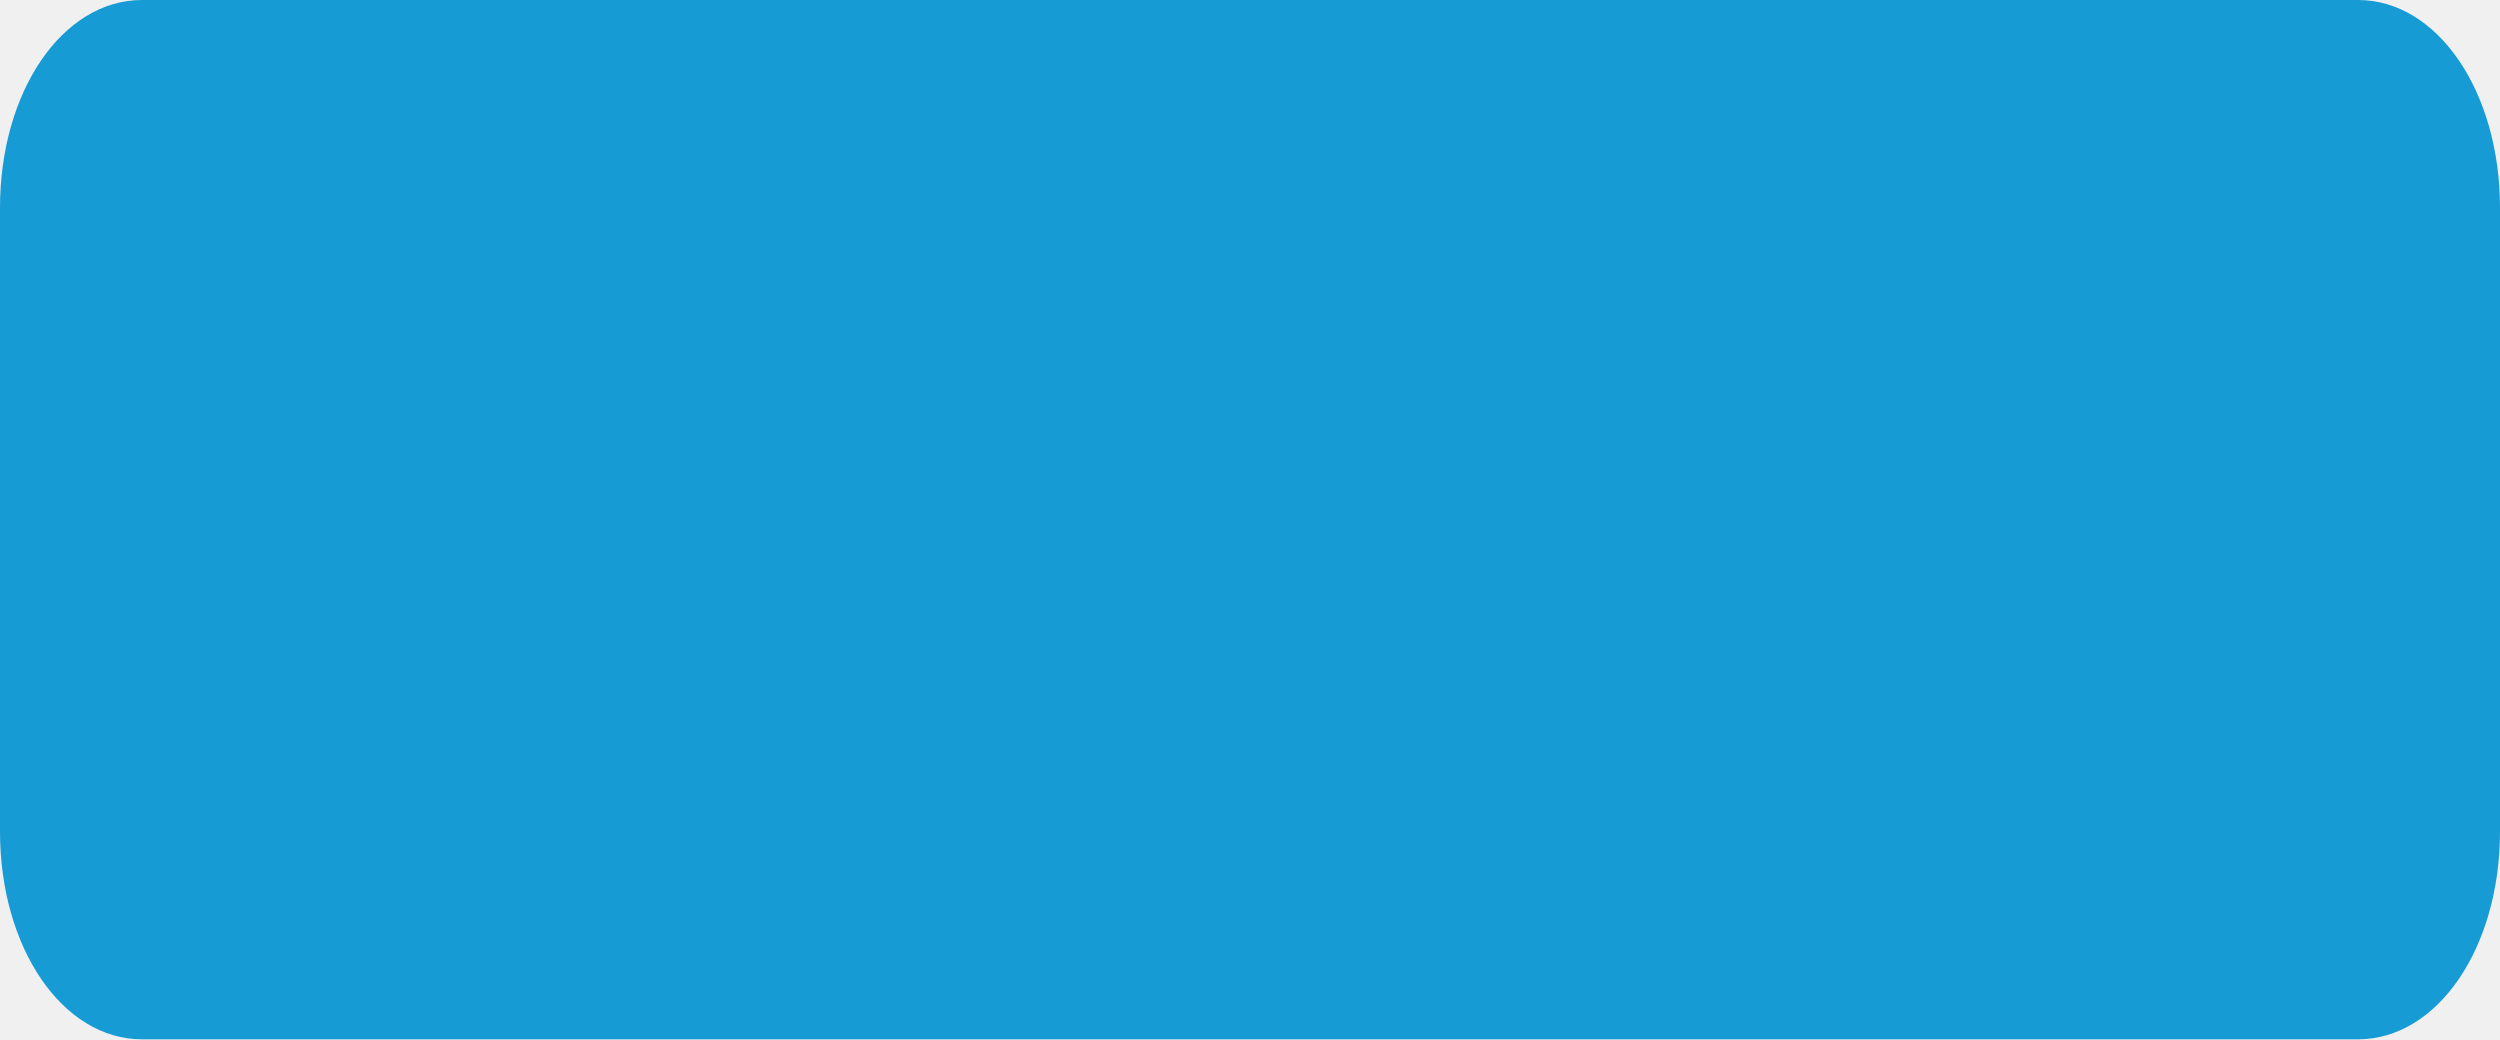
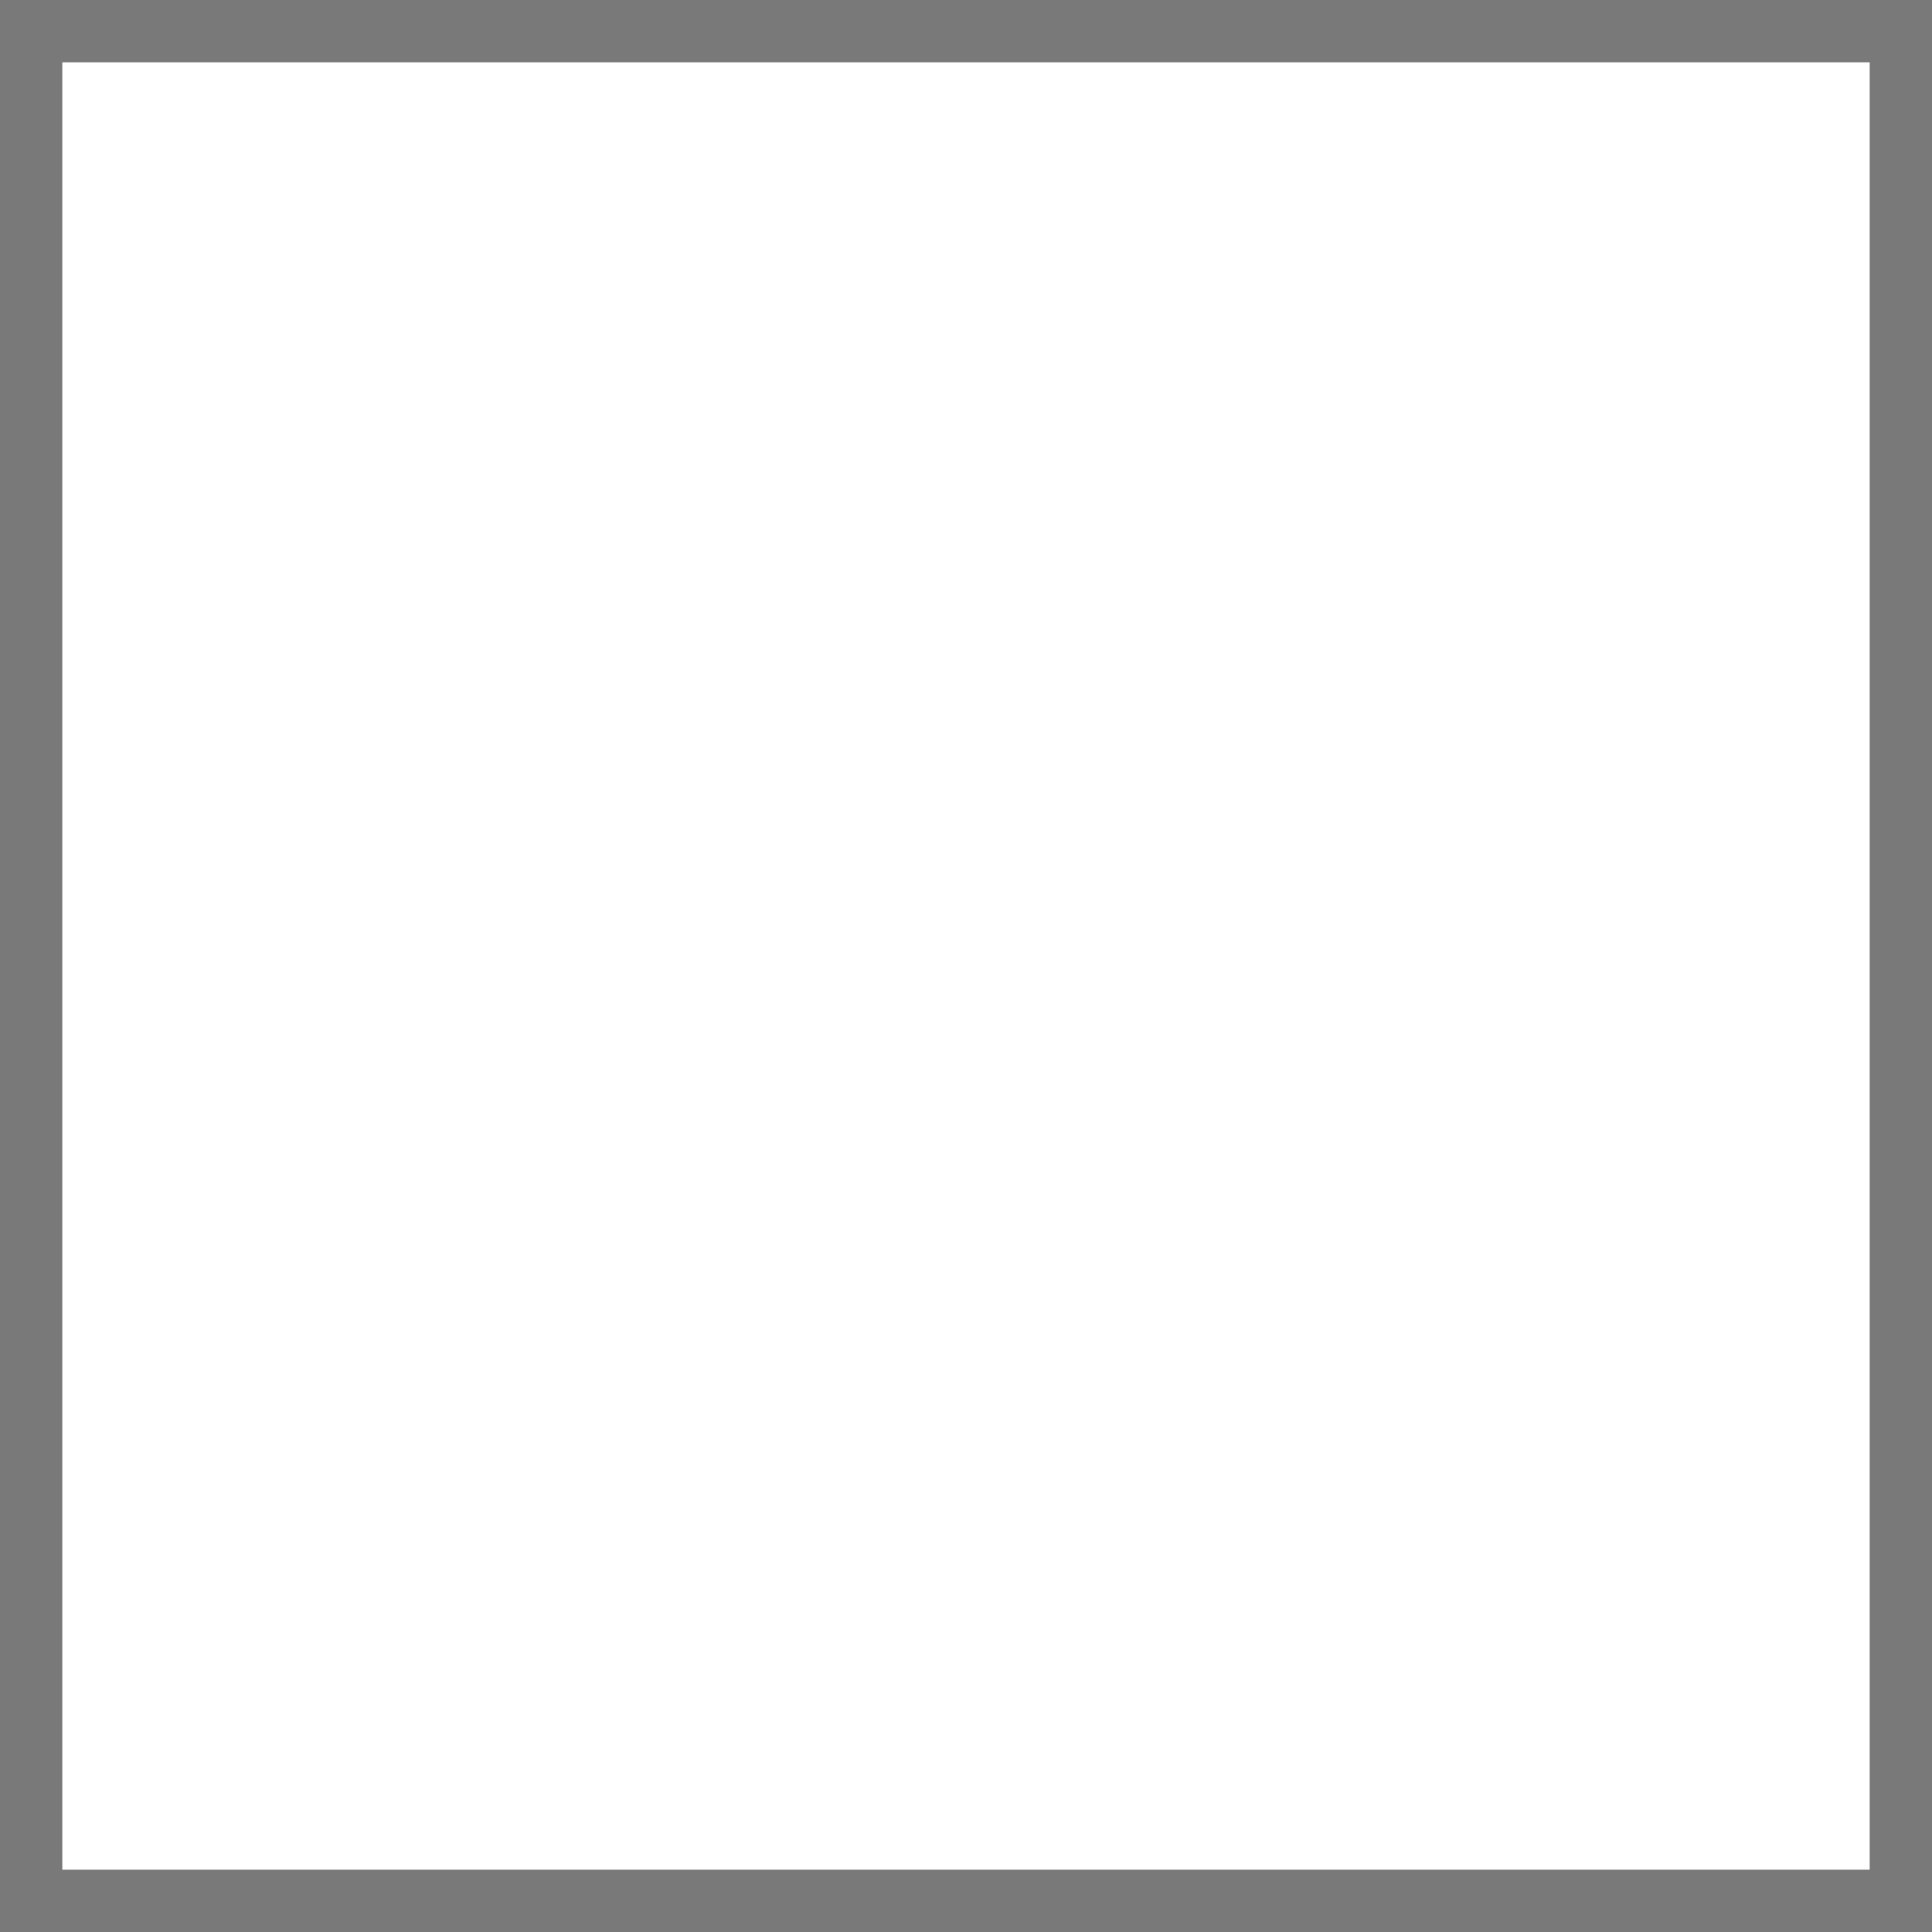
- <svg xmlns="http://www.w3.org/2000/svg" version="1.1" width="89px" height="37px">
-   <g transform="matrix(1 0 0 1 -552 -178 )">
-     <path d="M 0 29.6  L 0 7.4  C 0 3.256  2.225 0  5.057 0  L 45.511 0  L 83.943 0  C 86.775 0  89 3.256  89 7.4  L 89 29.6  C 89 33.744  86.775 37  83.943 37  L 5.057 37  C 2.225 37  0 33.744  0 29.6  Z " fill-rule="nonzero" fill="#169bd5" stroke="none" transform="matrix(1 0 0 1 552 178 )" />
-   </g>
+ <svg xmlns="http://www.w3.org/2000/svg" version="1.1" width="31px" height="31px" viewBox="252 397  31 31">
+   <path d="M 252.5 397.5  L 282.5 397.5  L 282.5 427.5  L 252.5 427.5  L 252.5 397.5  Z " fill-rule="nonzero" fill="#ffffff" stroke="none" />
+   <path d="M 252.5 397.5  L 282.5 397.5  L 282.5 427.5  L 252.5 427.5  L 252.5 397.5  Z " stroke-width="1" stroke="#797979" fill="none" />
</svg>
